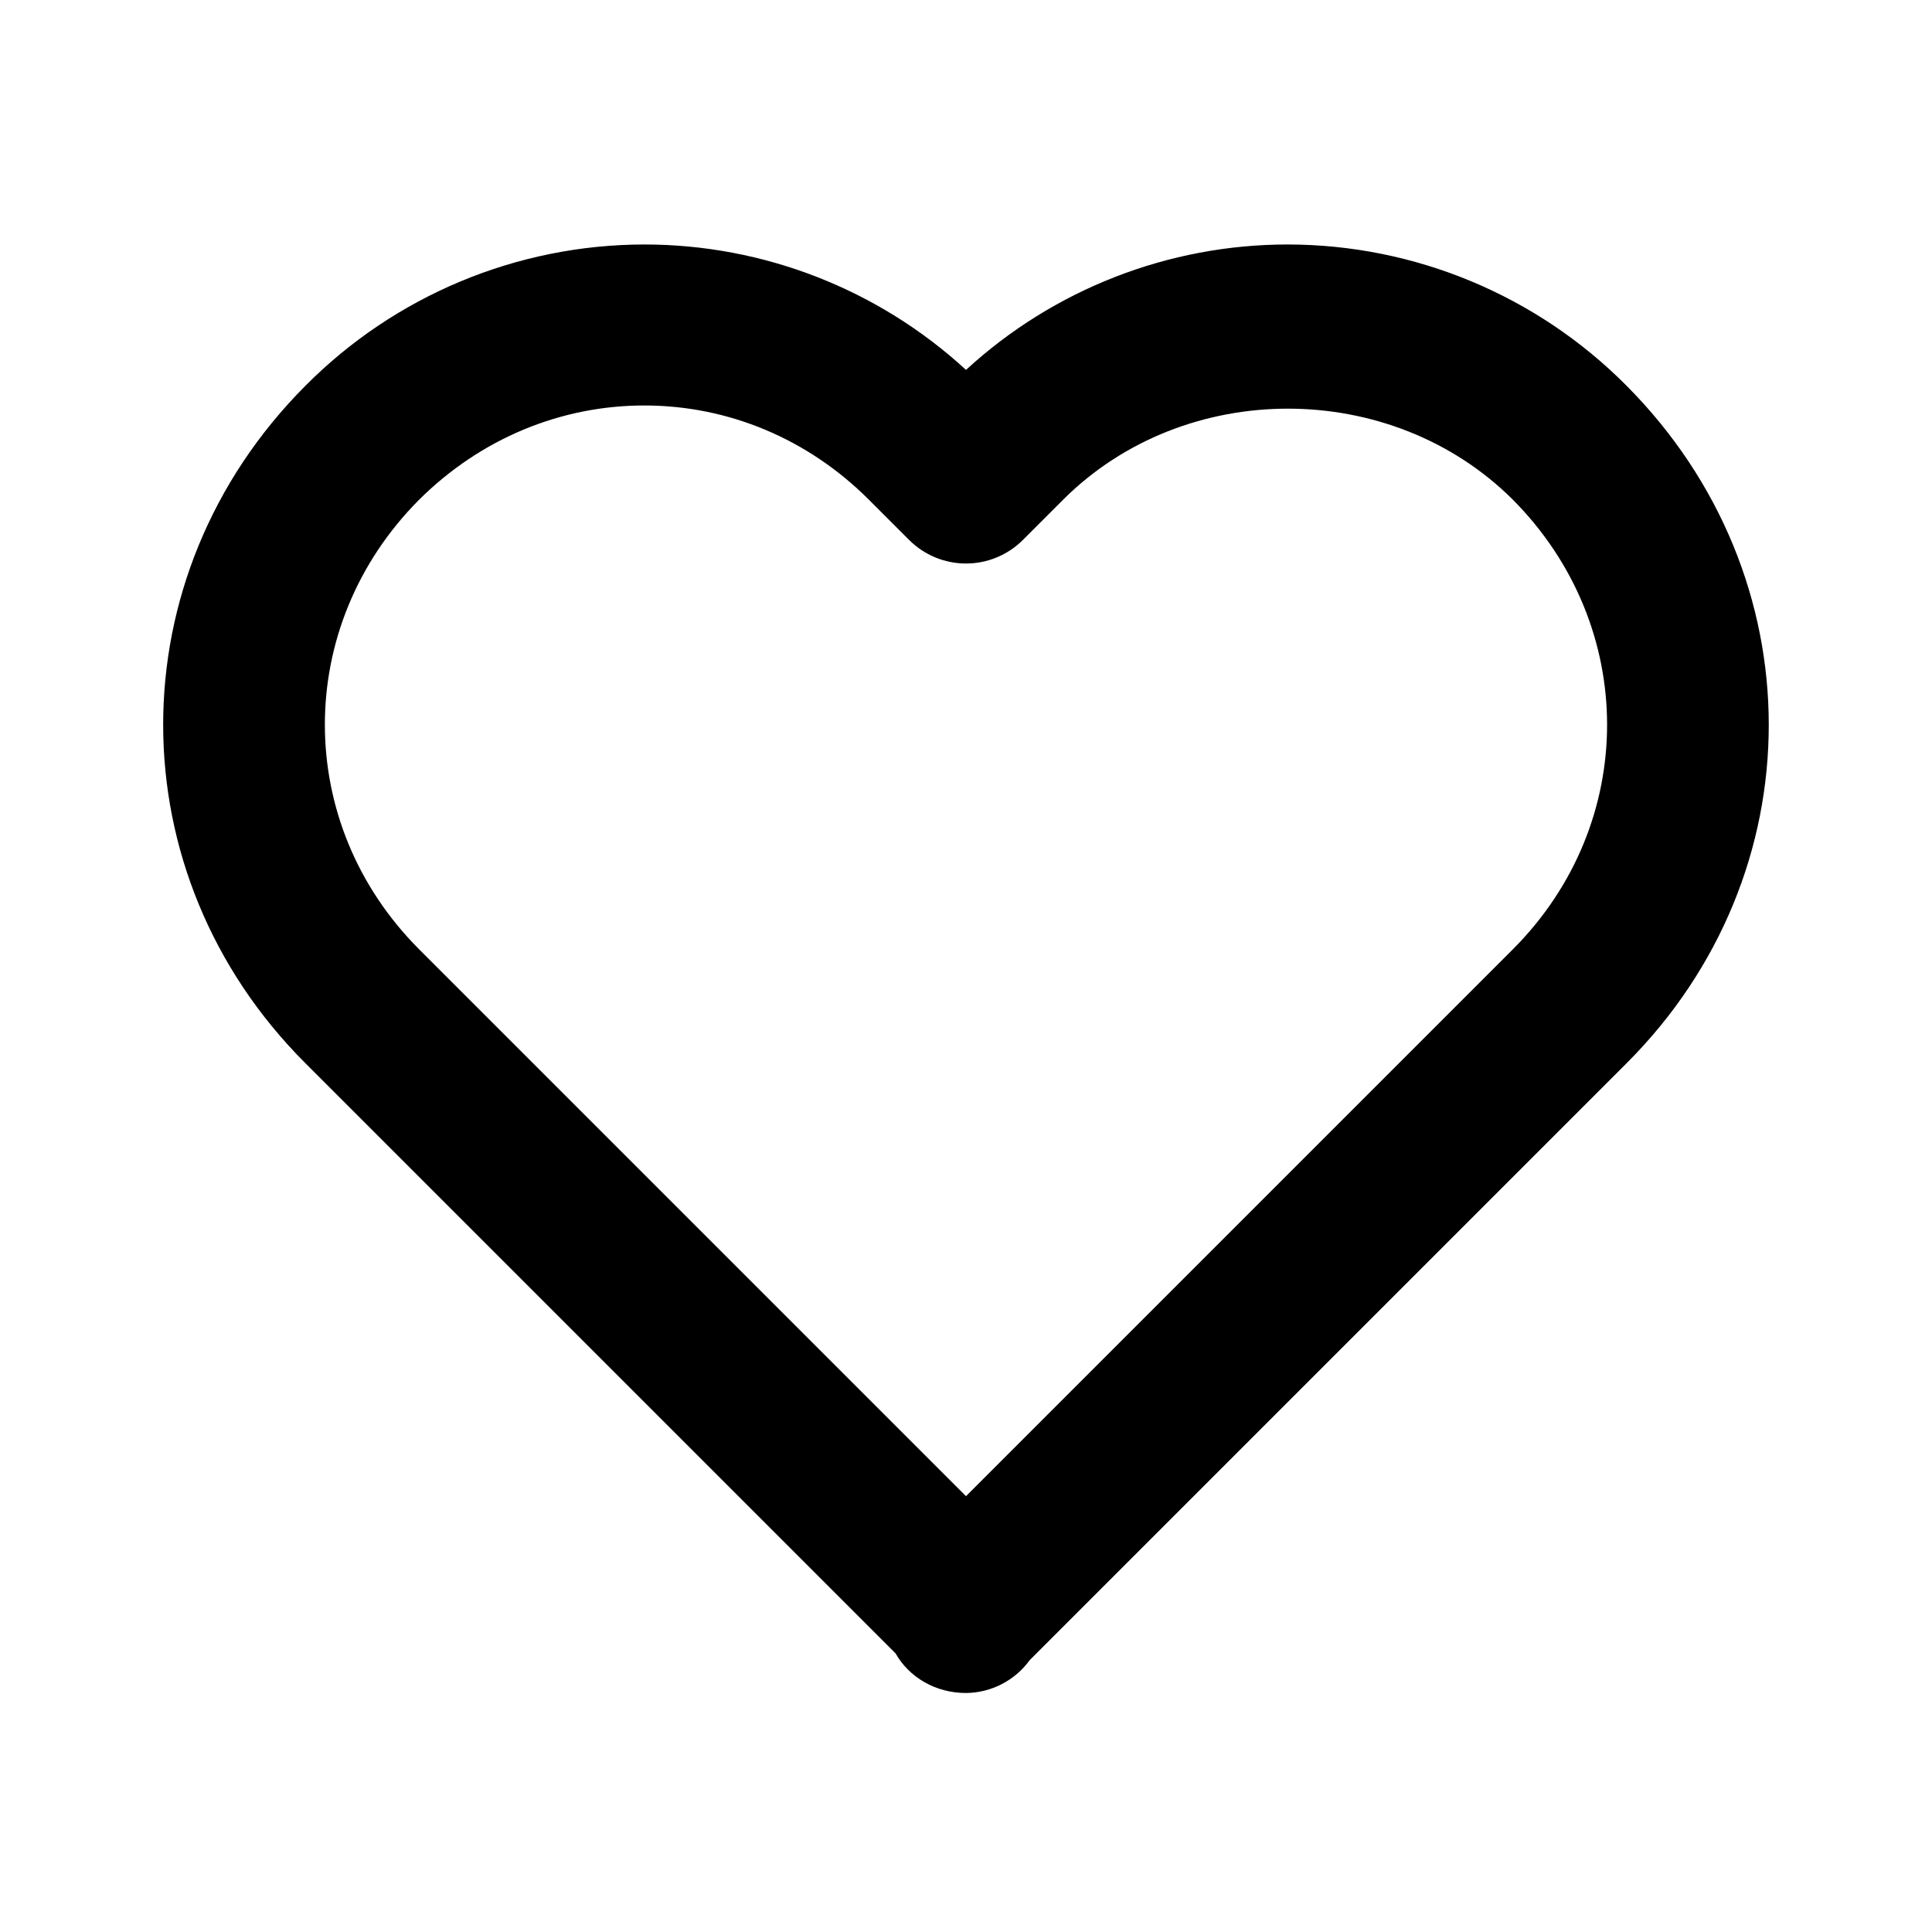
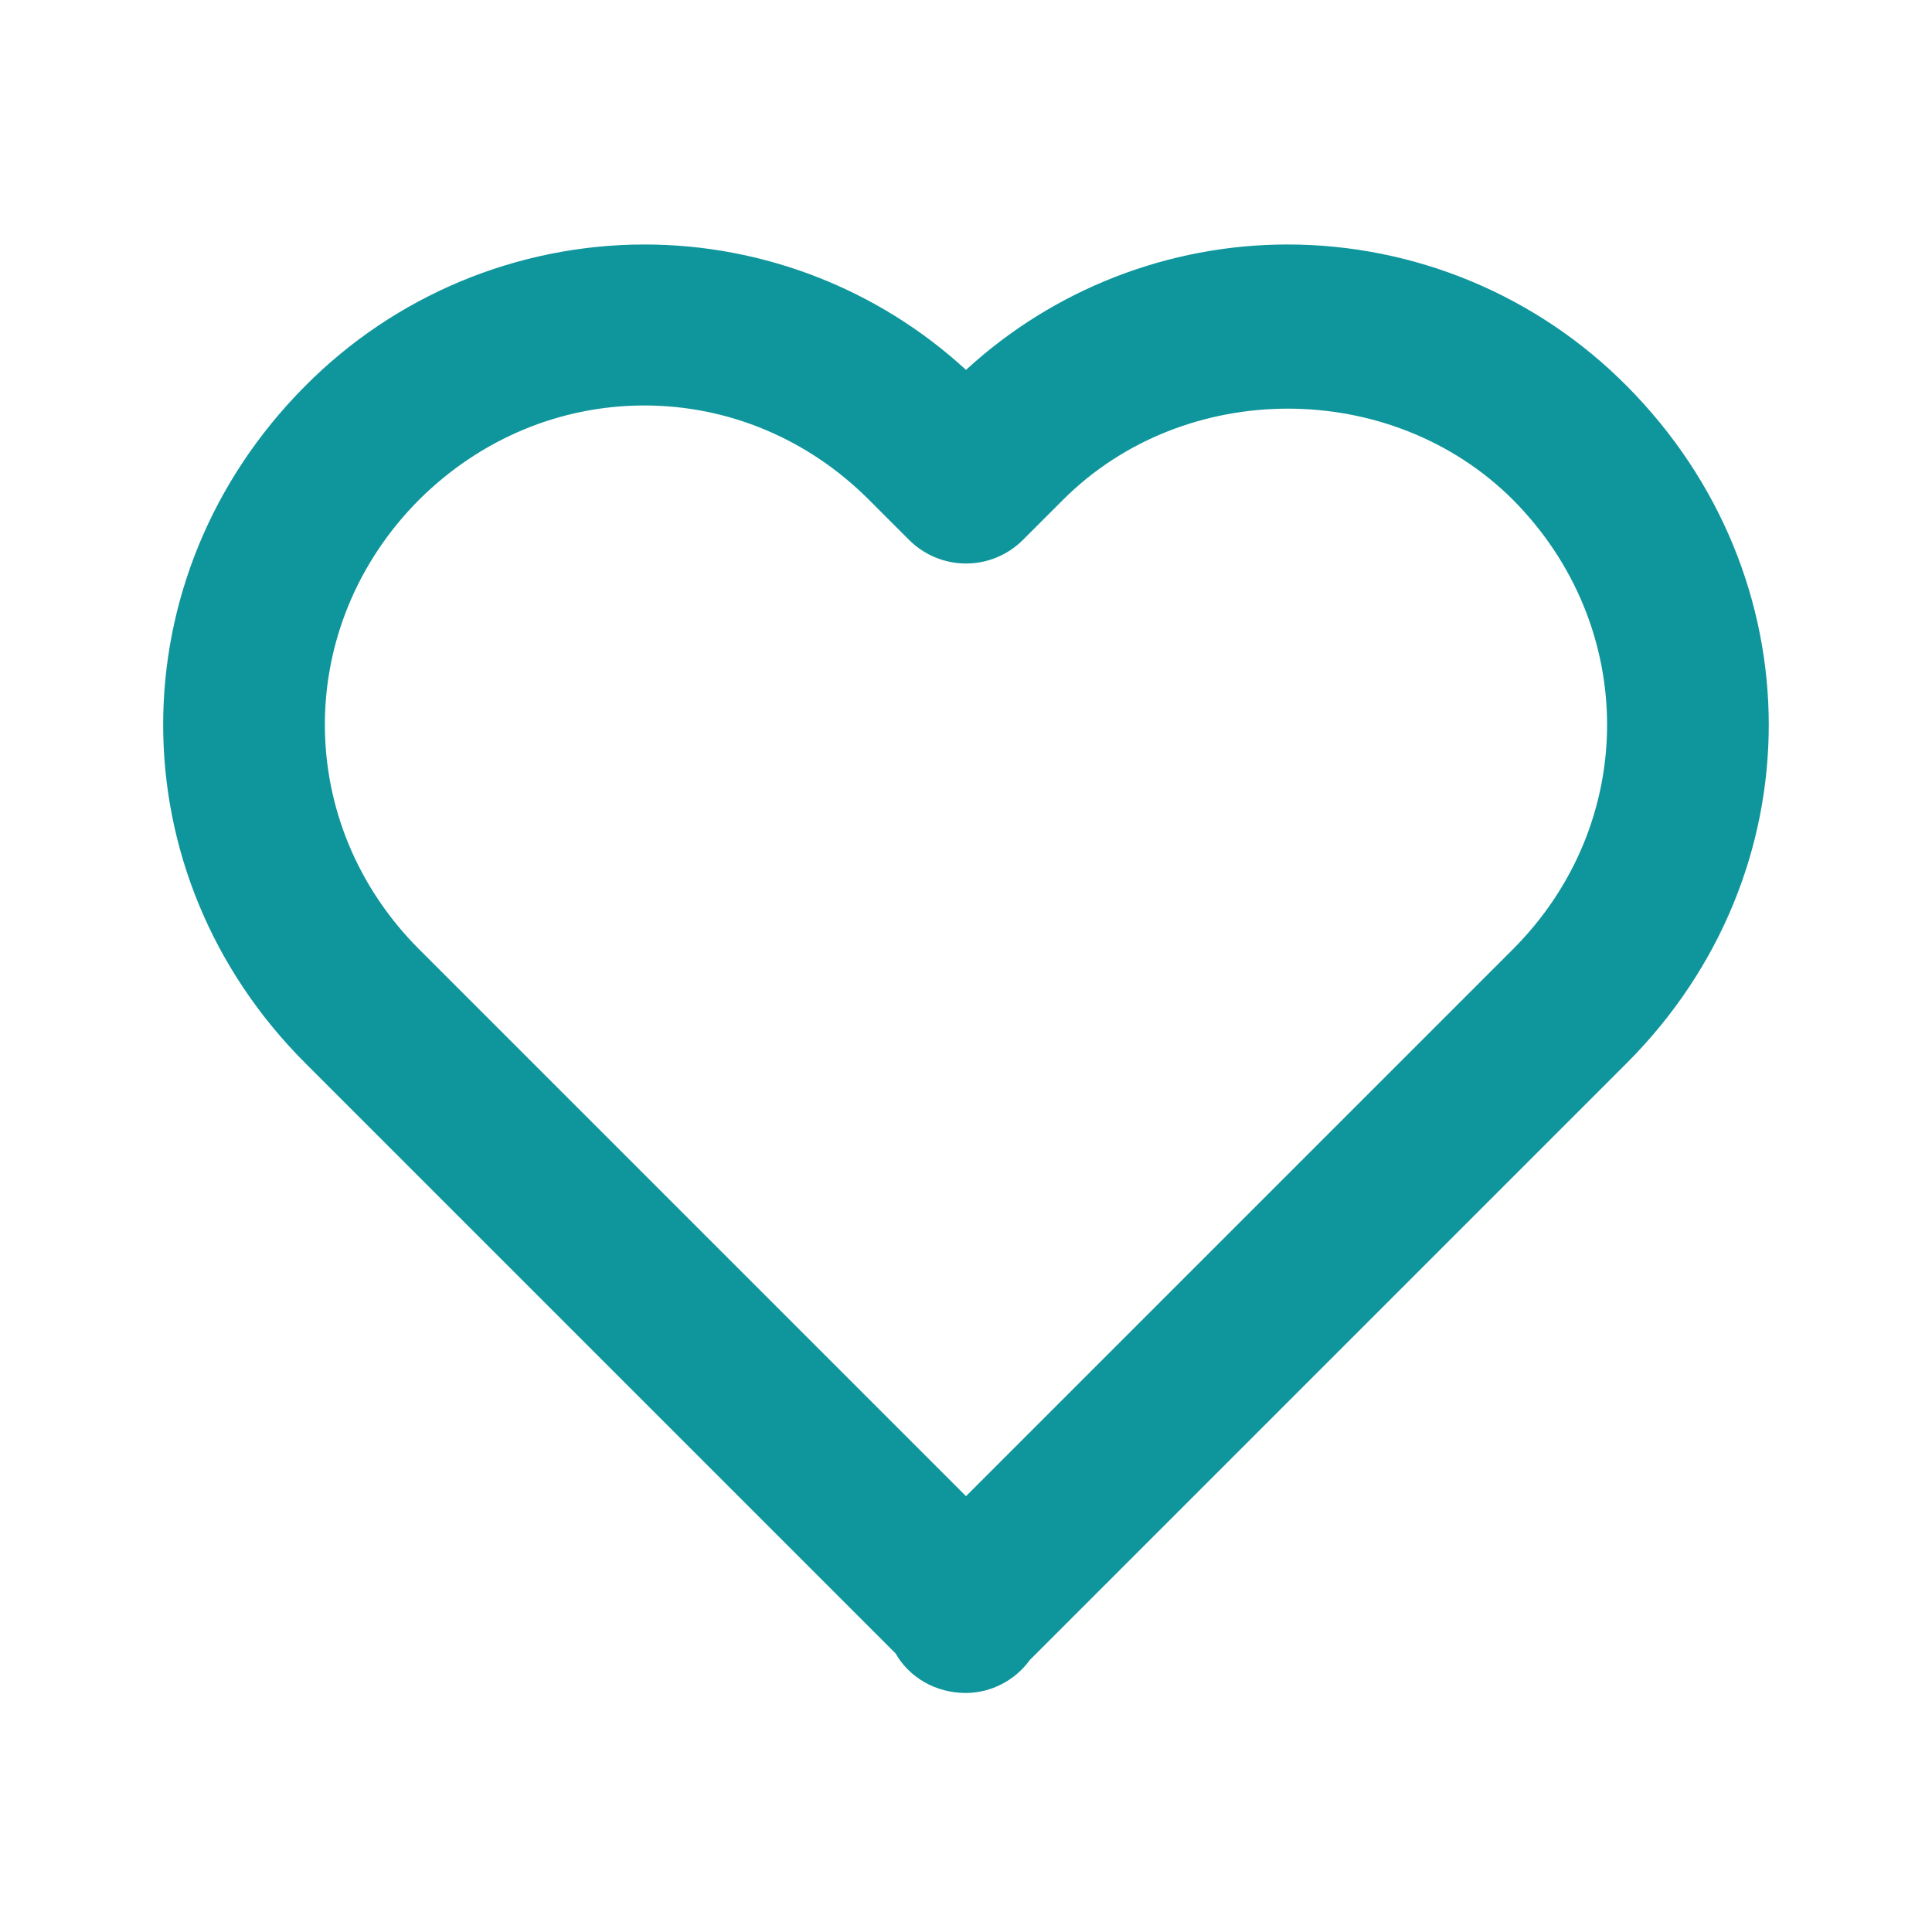
<svg xmlns="http://www.w3.org/2000/svg" width="24" height="24" viewBox="0 0 24 24">
-   <path d="M12 4.595a5.904 5.904 0 0 0-3.996-1.558 5.942 5.942 0 0 0-4.213 1.758c-2.353 2.363-2.352 6.059.002 8.412l7.332 7.332c.17.299.498.492.875.492a.99.99 0 0 0 .792-.409l7.415-7.415c2.354-2.354 2.354-6.049-.002-8.416a5.938 5.938 0 0 0-4.209-1.754A5.906 5.906 0 0 0 12 4.595zm6.791 1.61c1.563 1.571 1.564 4.025.002 5.588L12 18.586l-6.793-6.793c-1.562-1.563-1.561-4.017-.002-5.584.76-.756 1.754-1.172 2.799-1.172s2.035.416 2.789 1.17l.5.5a.999.999 0 0 0 1.414 0l.5-.5c1.512-1.509 4.074-1.505 5.584-.002z" />
+   <path fill="#0F969CFF" d="M12 4.595a5.904 5.904 0 0 0-3.996-1.558 5.942 5.942 0 0 0-4.213 1.758c-2.353 2.363-2.352 6.059.002 8.412l7.332 7.332c.17.299.498.492.875.492a.99.99 0 0 0 .792-.409l7.415-7.415c2.354-2.354 2.354-6.049-.002-8.416a5.938 5.938 0 0 0-4.209-1.754A5.906 5.906 0 0 0 12 4.595zm6.791 1.61c1.563 1.571 1.564 4.025.002 5.588L12 18.586l-6.793-6.793c-1.562-1.563-1.561-4.017-.002-5.584.76-.756 1.754-1.172 2.799-1.172s2.035.416 2.789 1.17l.5.5a.999.999 0 0 0 1.414 0l.5-.5c1.512-1.509 4.074-1.505 5.584-.002z" />
</svg>
